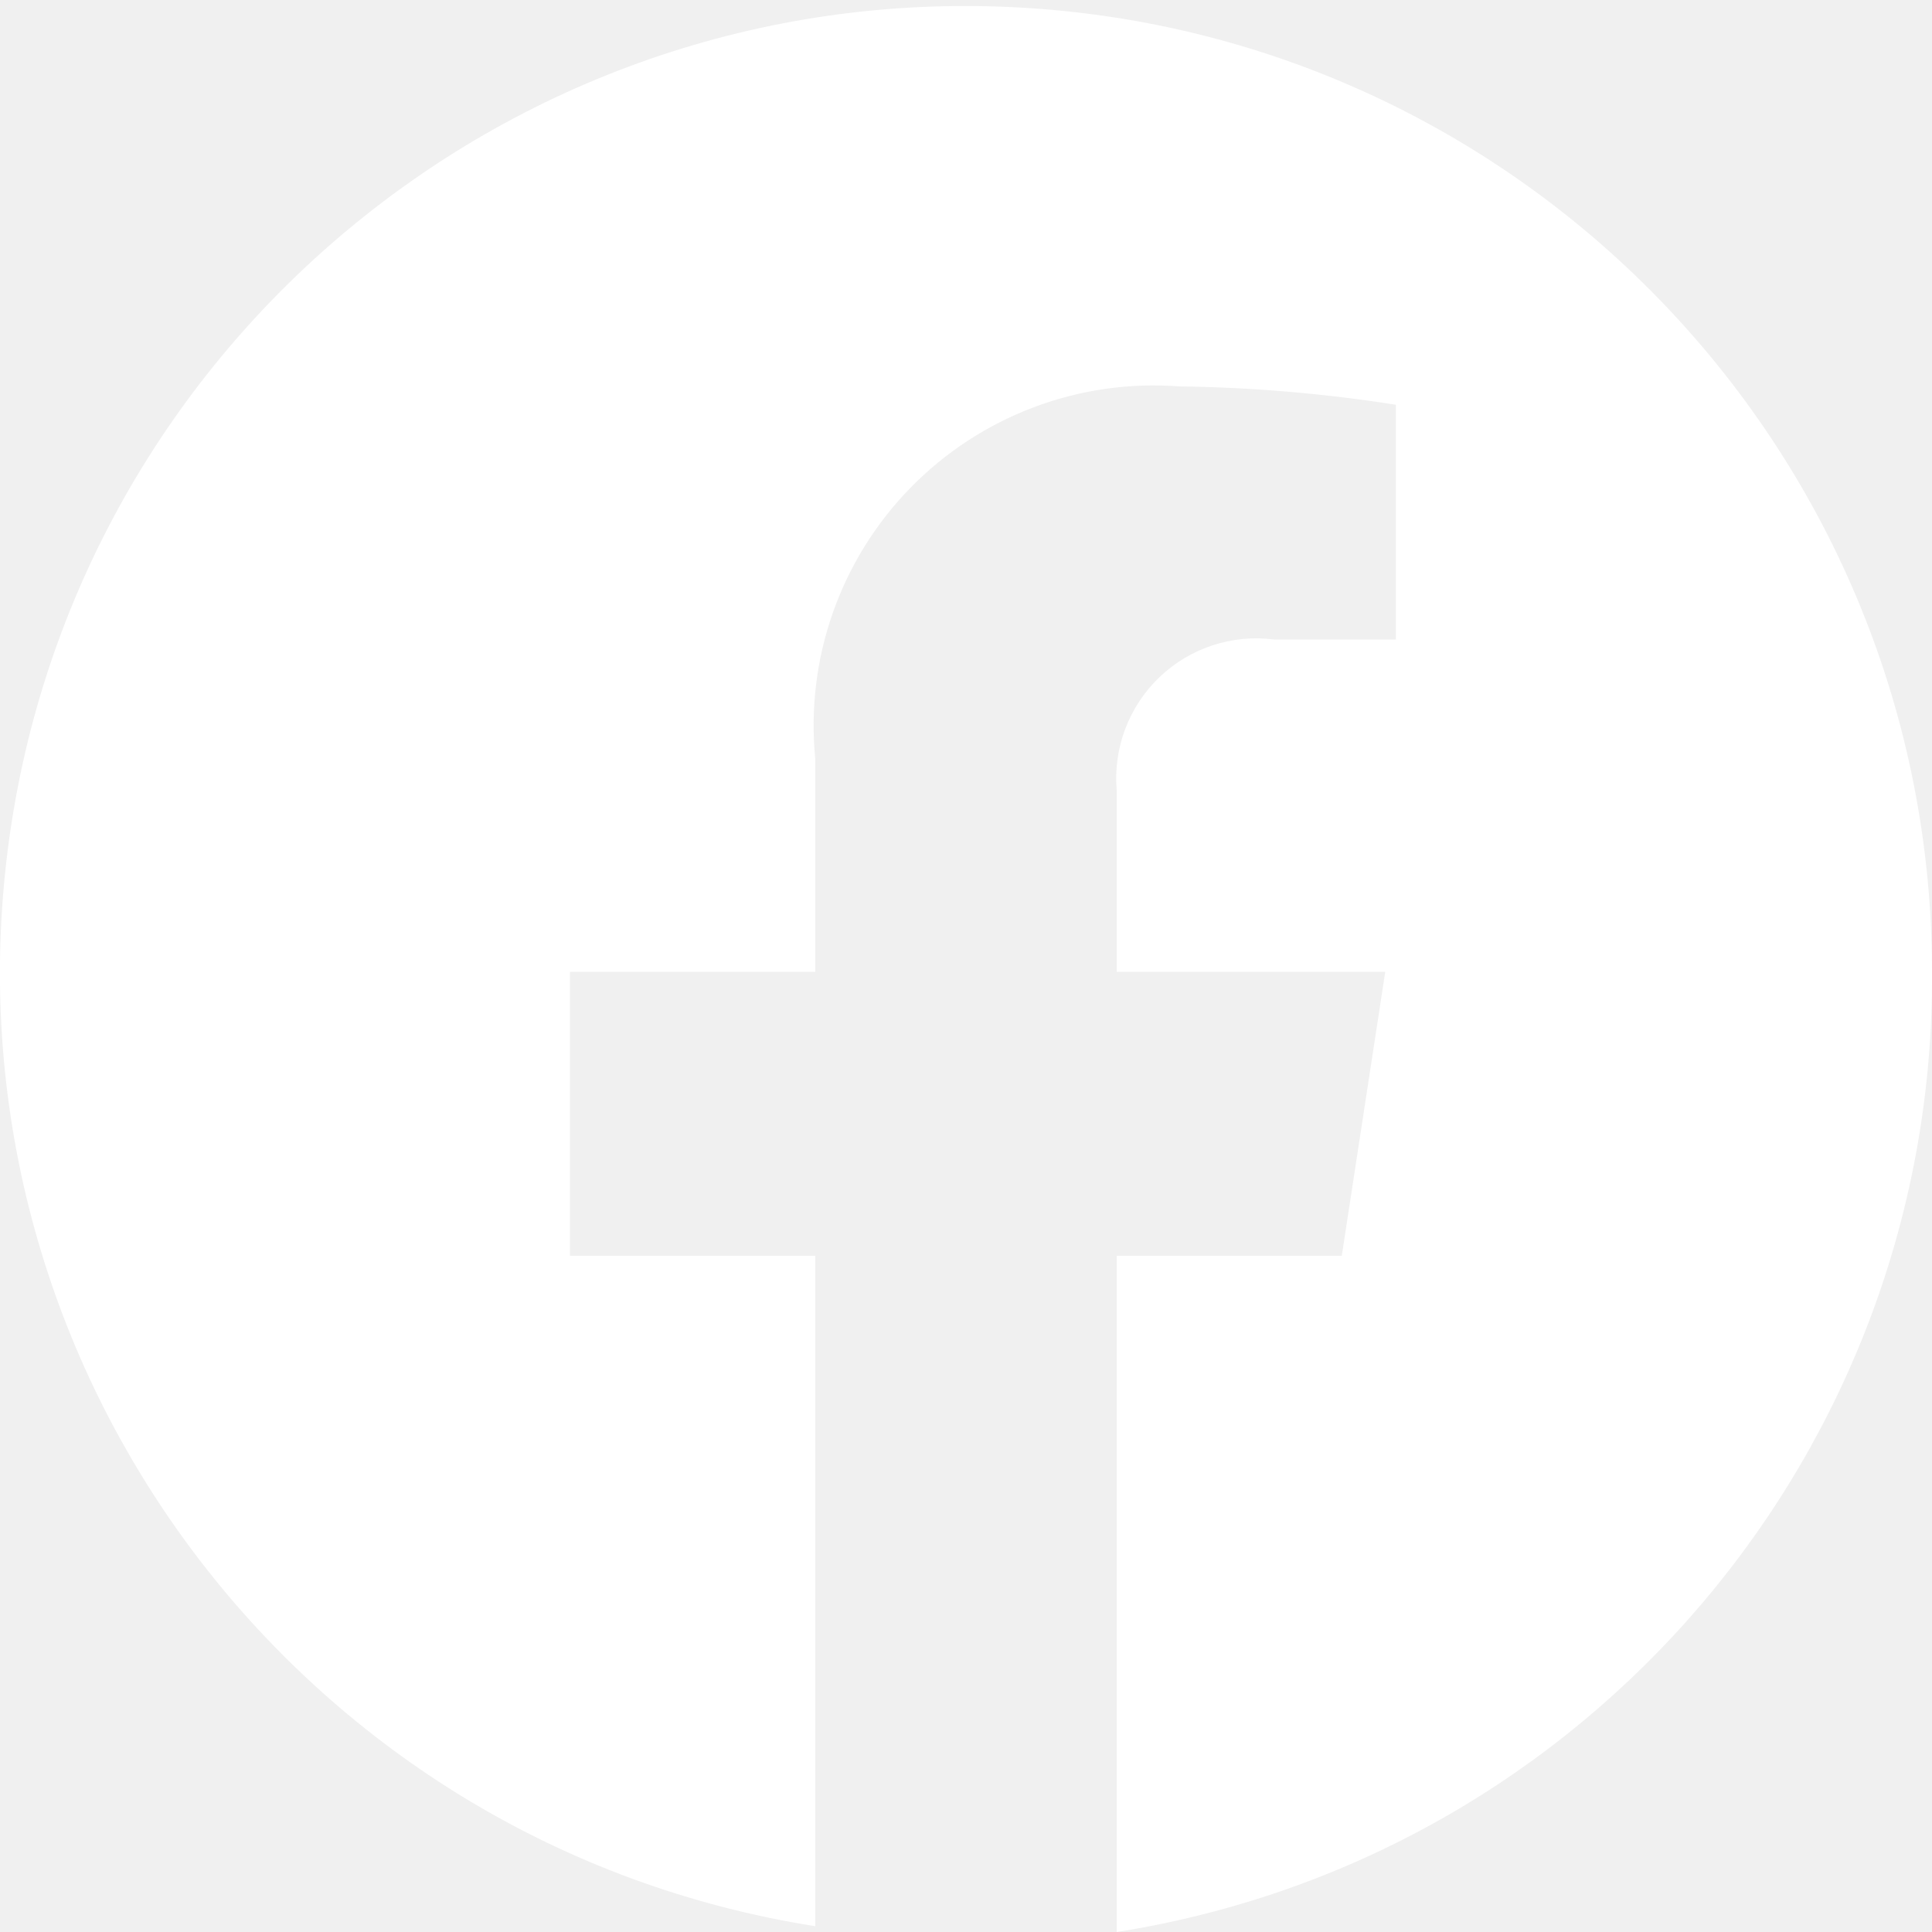
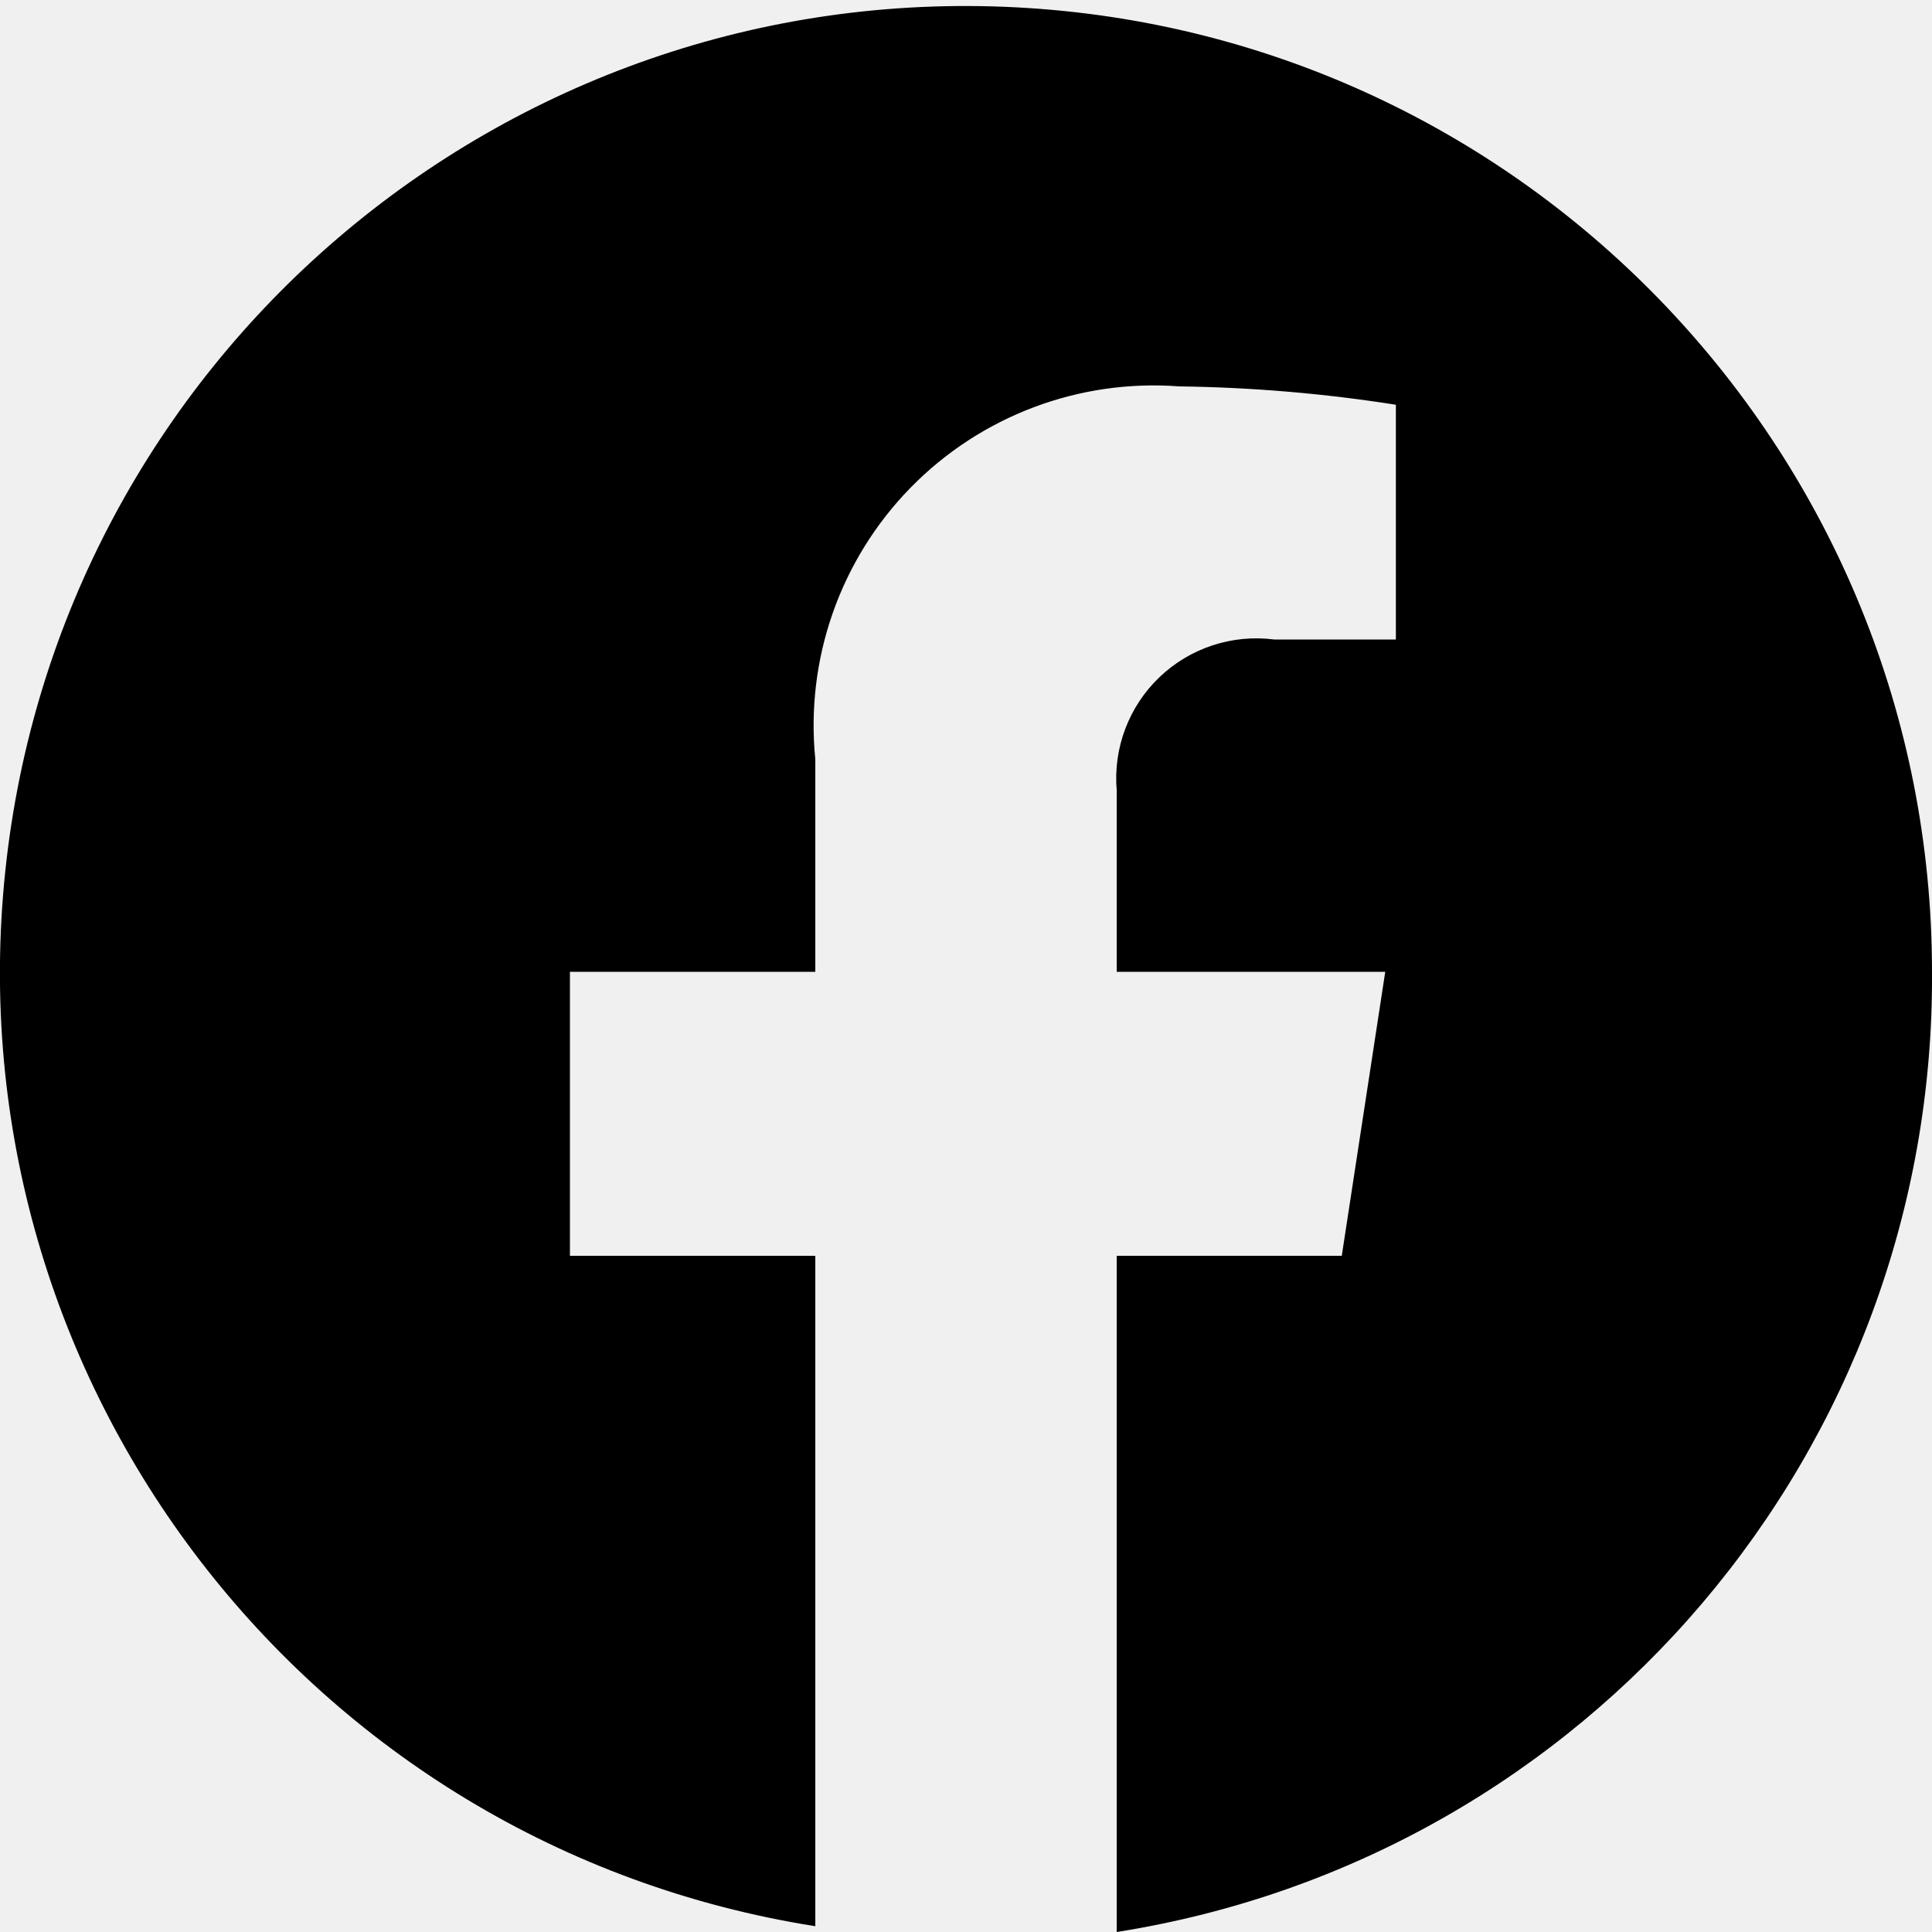
- <svg xmlns="http://www.w3.org/2000/svg" width="20" height="20" viewBox="0 0 20 20">
-   <defs>
-     <style>.a{fill:#fff;}</style>
-   </defs>
-   <path class="a" d="M20,10.06A10,10,0,1,0,8.44,19.94V13H5.9V10.06H8.44V7.86A3.52,3.52,0,0,1,12.21,4a15.72,15.72,0,0,1,2.24.19V6.62H13.19a1.45,1.45,0,0,0-1.63,1.56v1.88h2.78L13.89,13H11.56v7A10,10,0,0,0,20,10.06Z" />
+ <svg xmlns="http://www.w3.org/2000/svg" viewBox="0 0 20 20">
+   <path fill="currentColor" d="M20,10.06A10,10,0,1,0,8.44,19.94V13H5.9V10.06H8.44V7.86A3.52,3.52,0,0,1,12.21,4a15.72,15.72,0,0,1,2.24.19V6.62H13.19a1.45,1.45,0,0,0-1.63,1.56v1.88h2.78L13.89,13H11.56v7A10,10,0,0,0,20,10.06Z" />
</svg>
